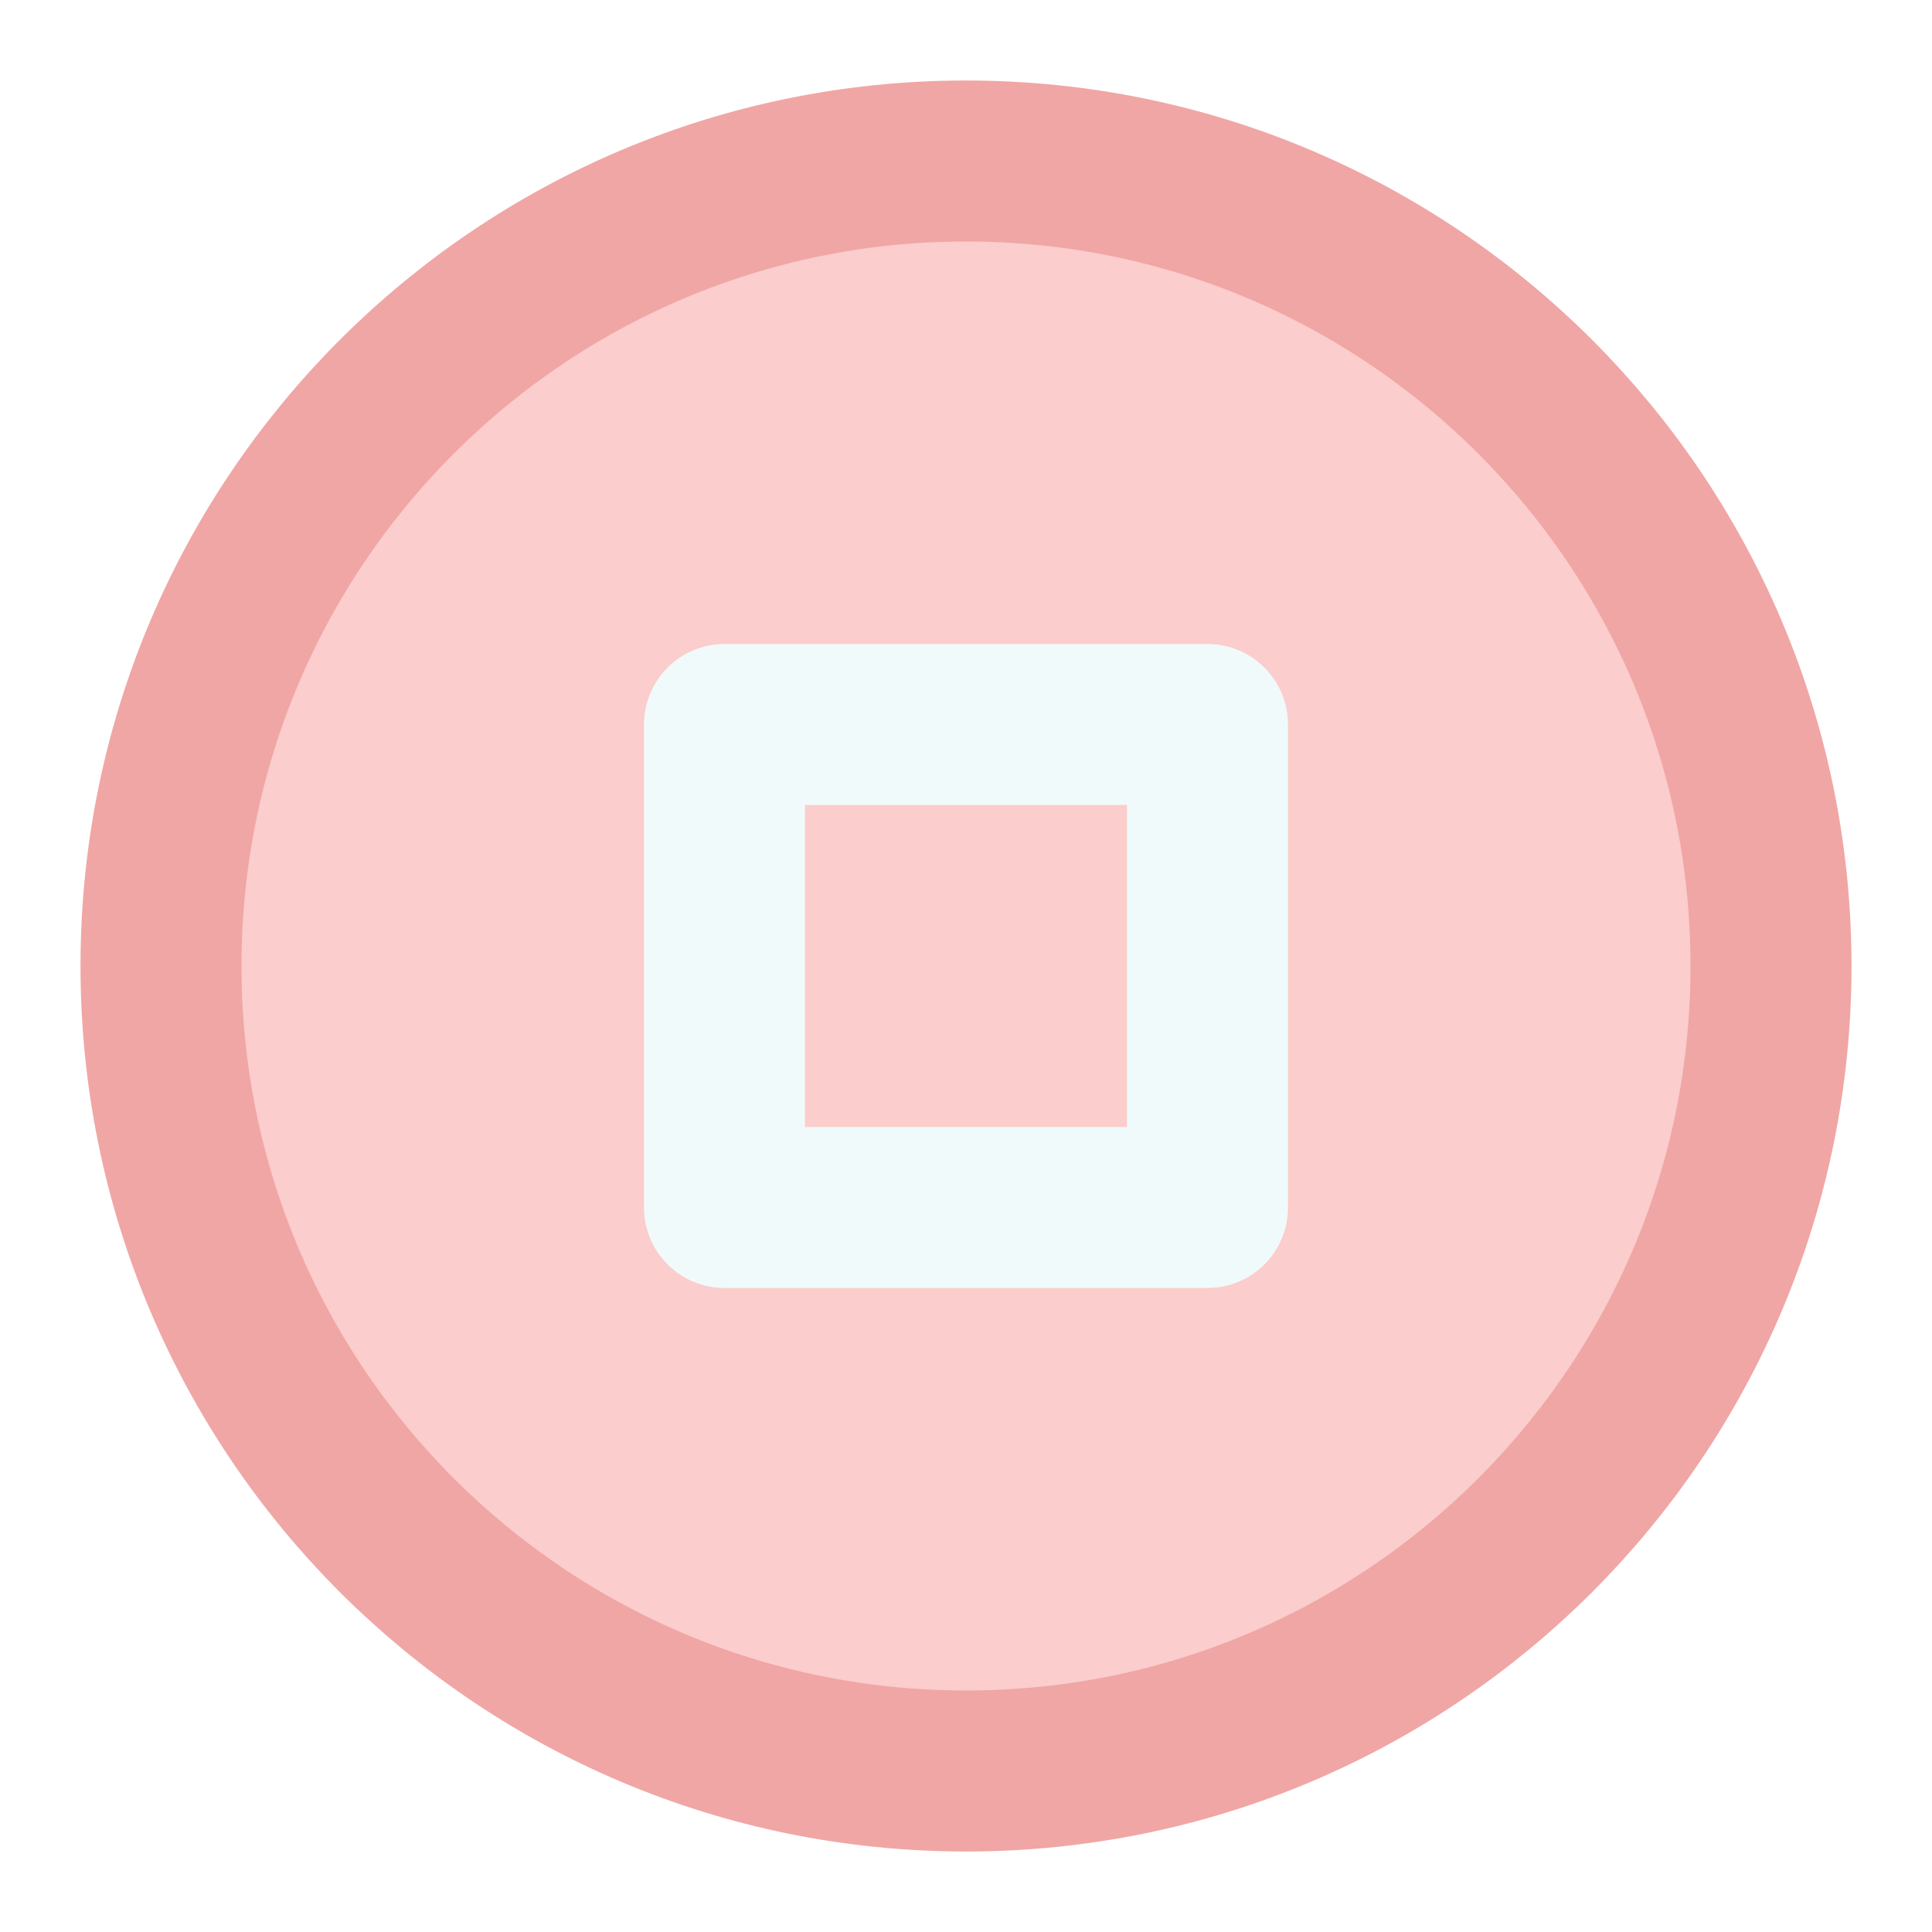
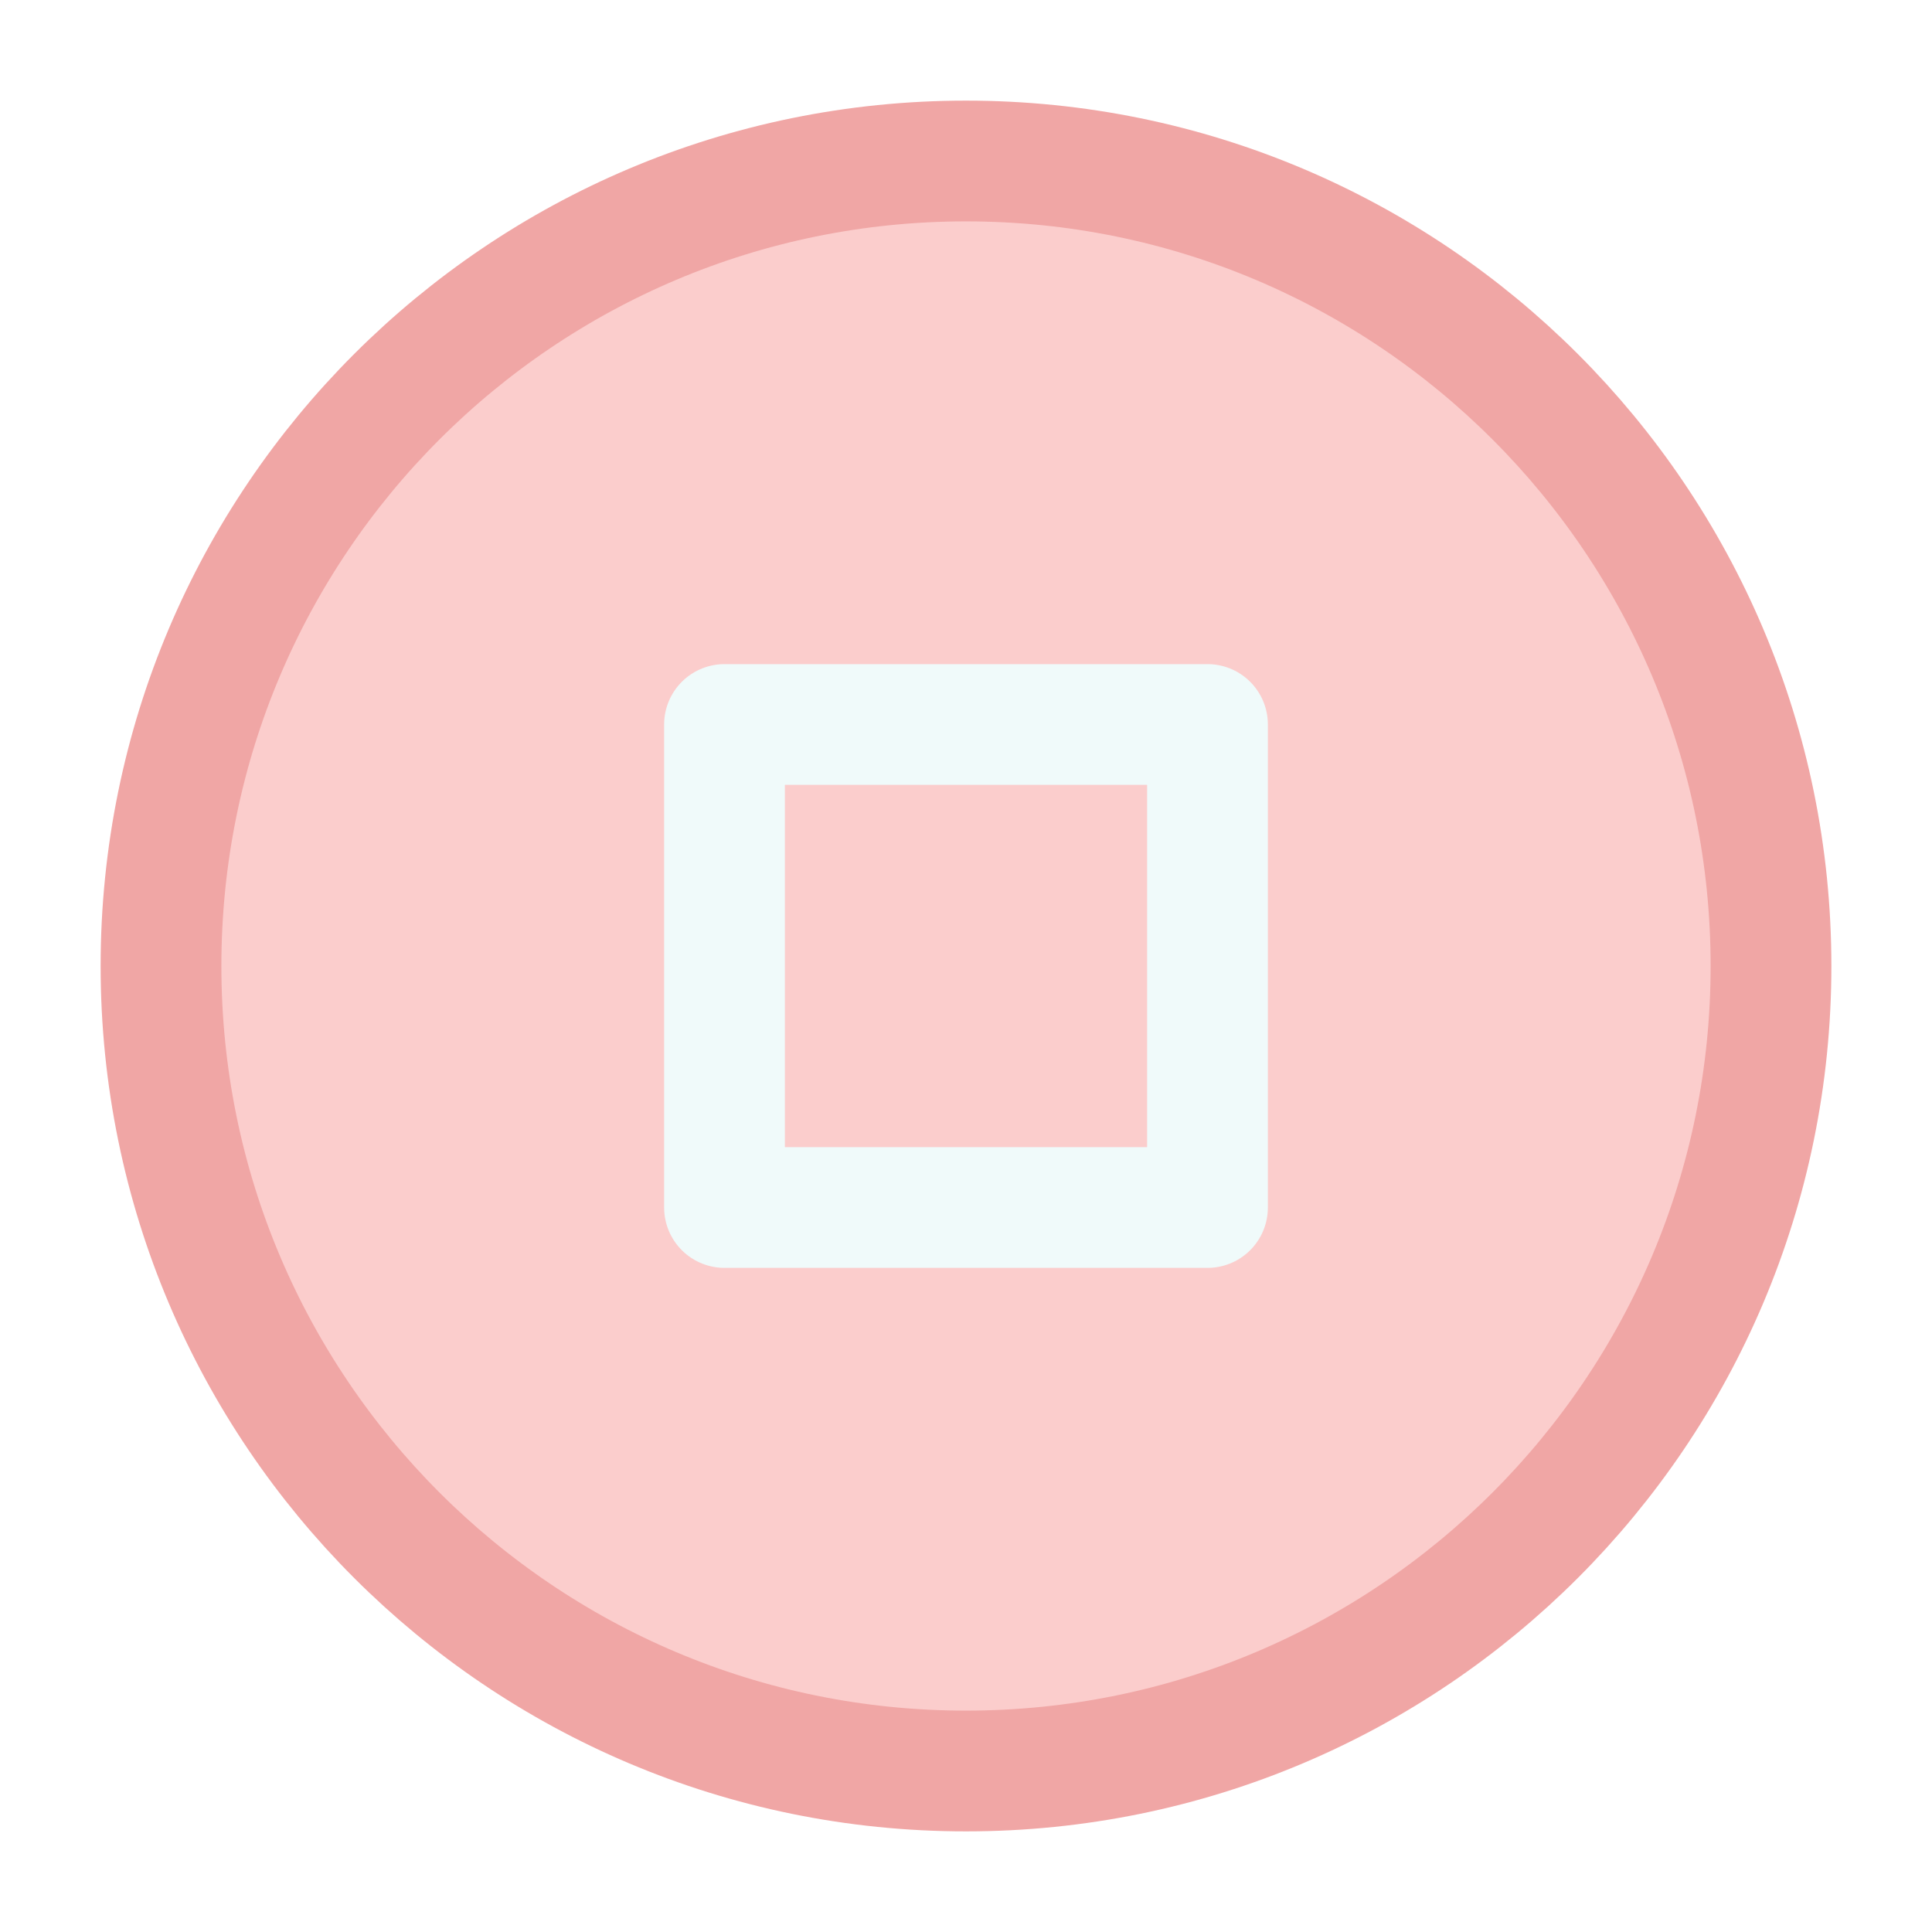
- <svg xmlns="http://www.w3.org/2000/svg" style="color: #f0a6a5; fill: #fbcdcc" width="24" height="24" viewBox="0 0 24 24" fill="none" stroke="currentColor" stroke-width="2" stroke-linecap="round" stroke-linejoin="round" class="feather feather-stop-circle">
+ <svg xmlns="http://www.w3.org/2000/svg" style="color: #f0a6a5; fill: #fbcdcc" width="24" height="24" viewBox="0 0 24 24" fill="none" stroke="currentColor" stroke-width="1.5" stroke-linecap="round" stroke-linejoin="round" class="feather feather-stop-circle">
  <circle cx="12" cy="12" r="10" />
  <rect style="color: #f0fafa" x="9" y="9" width="6" height="6" />
</svg>
